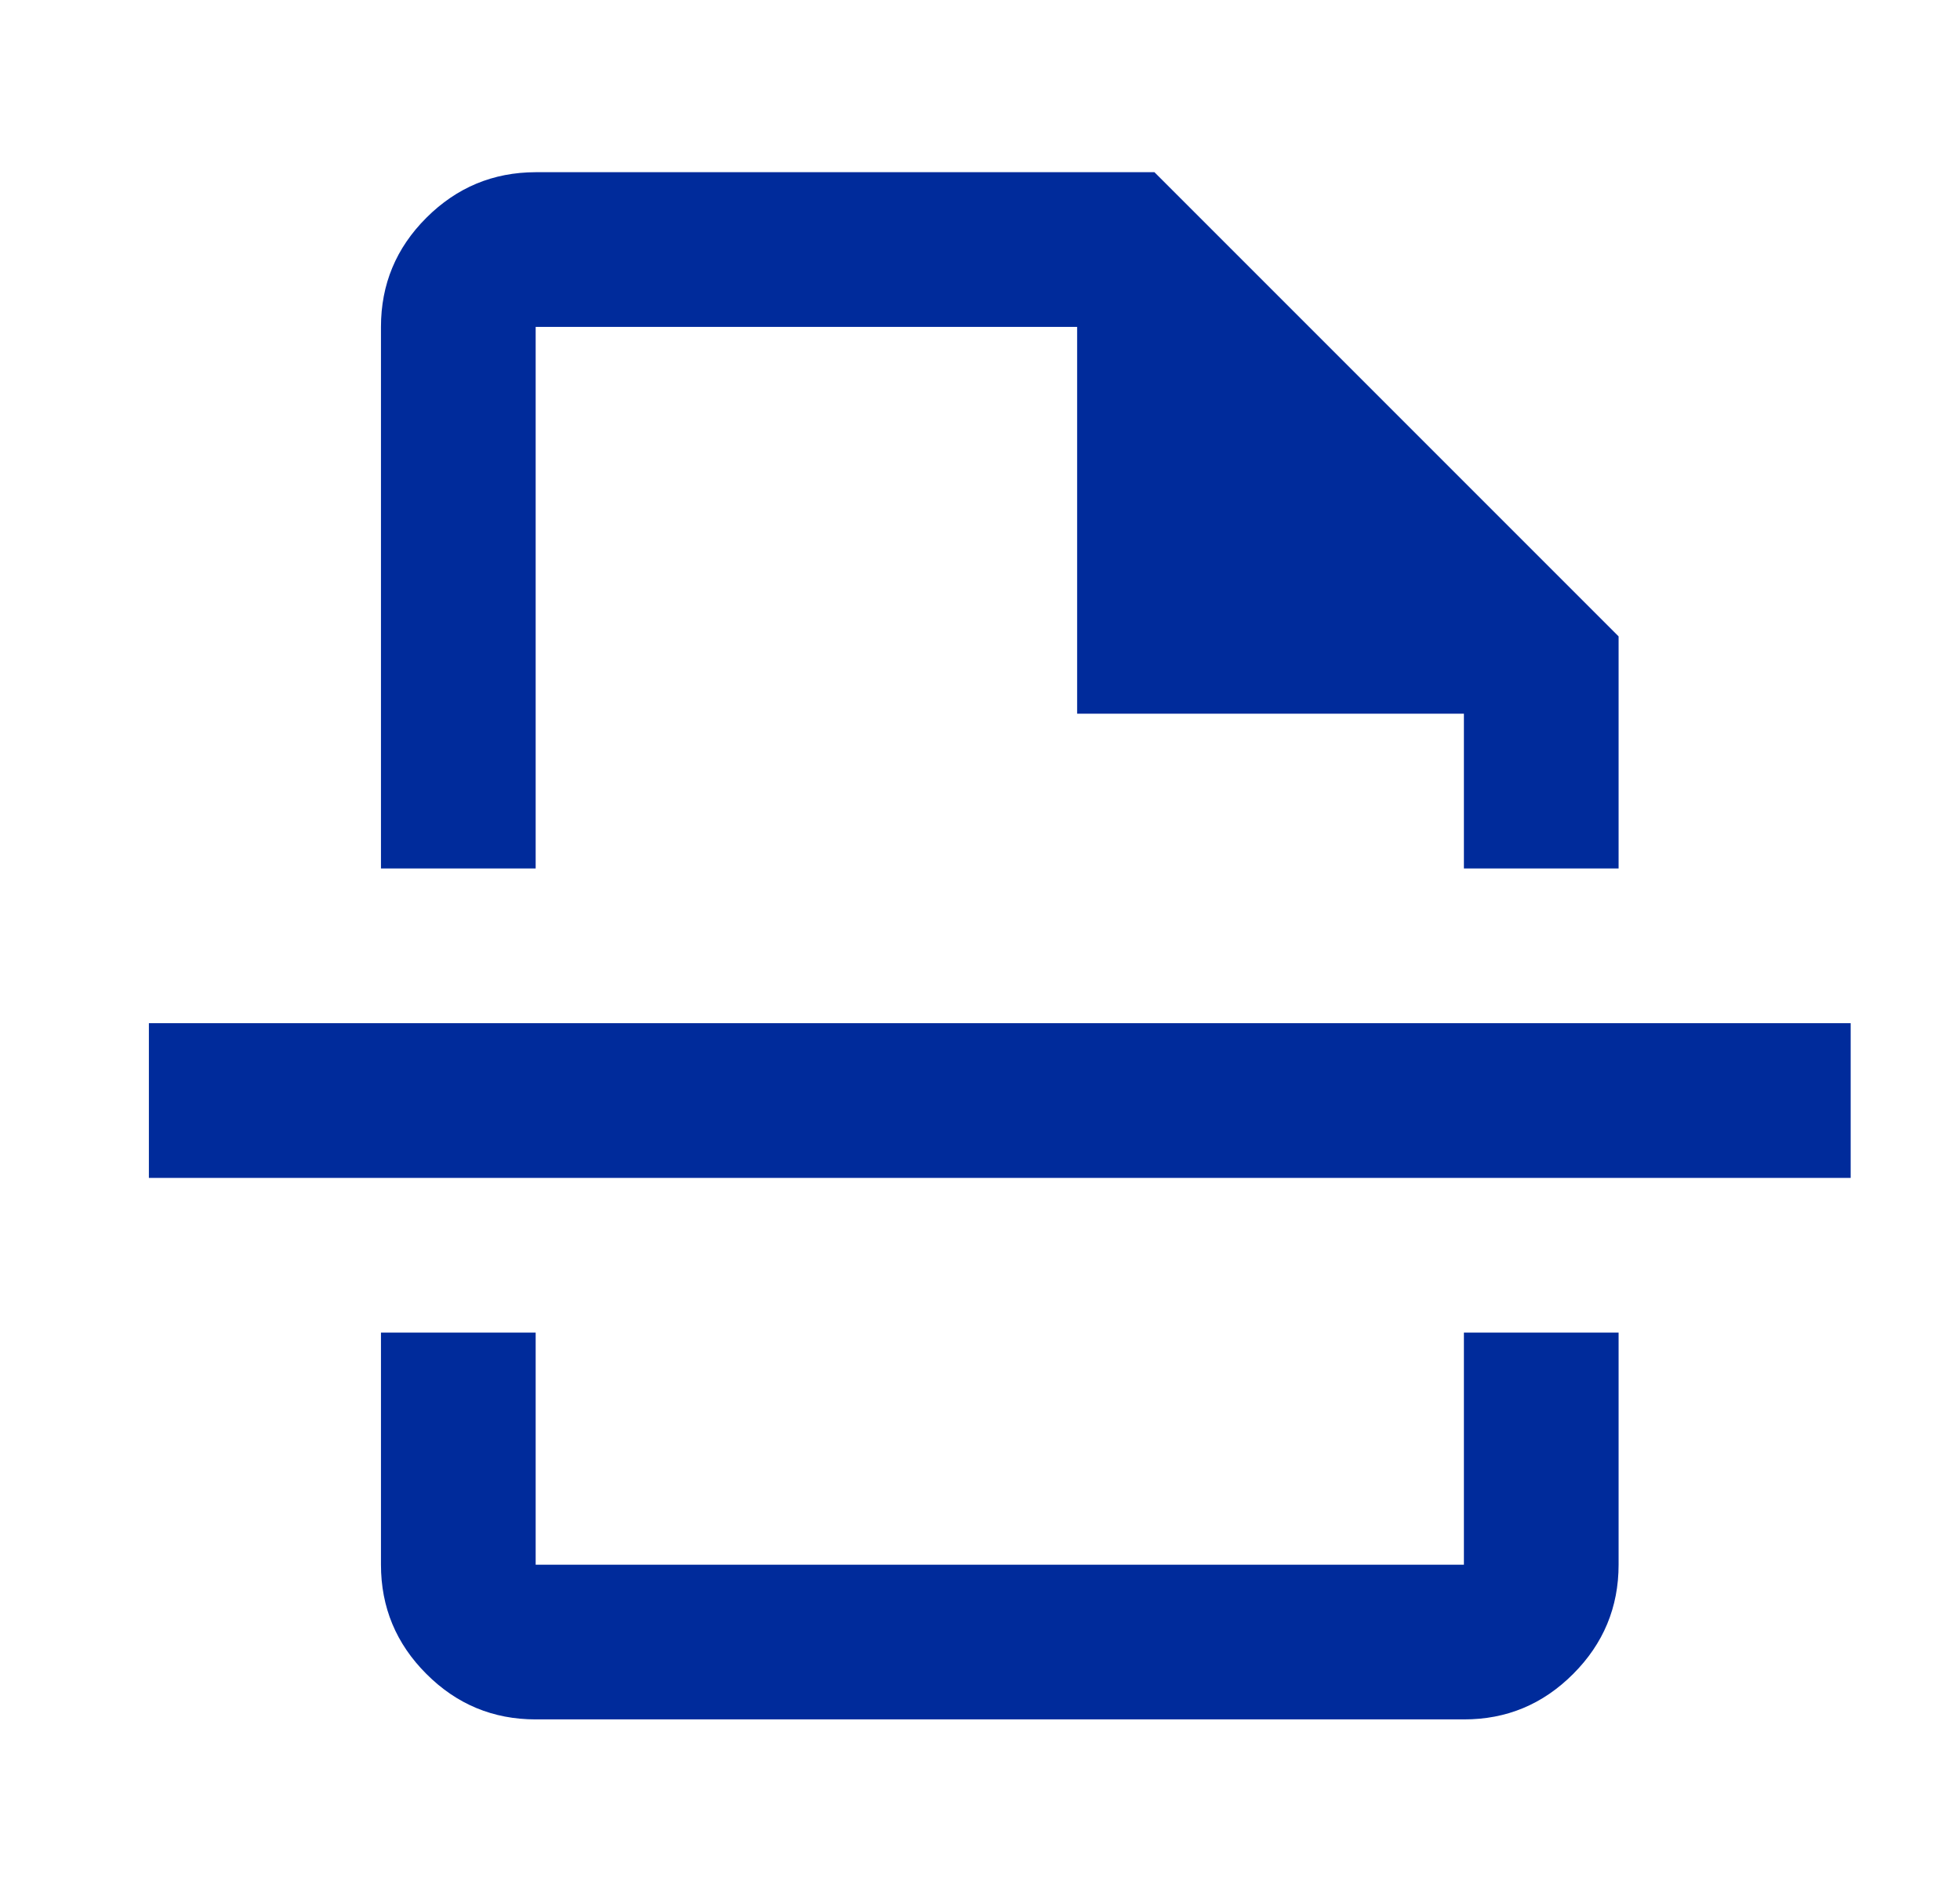
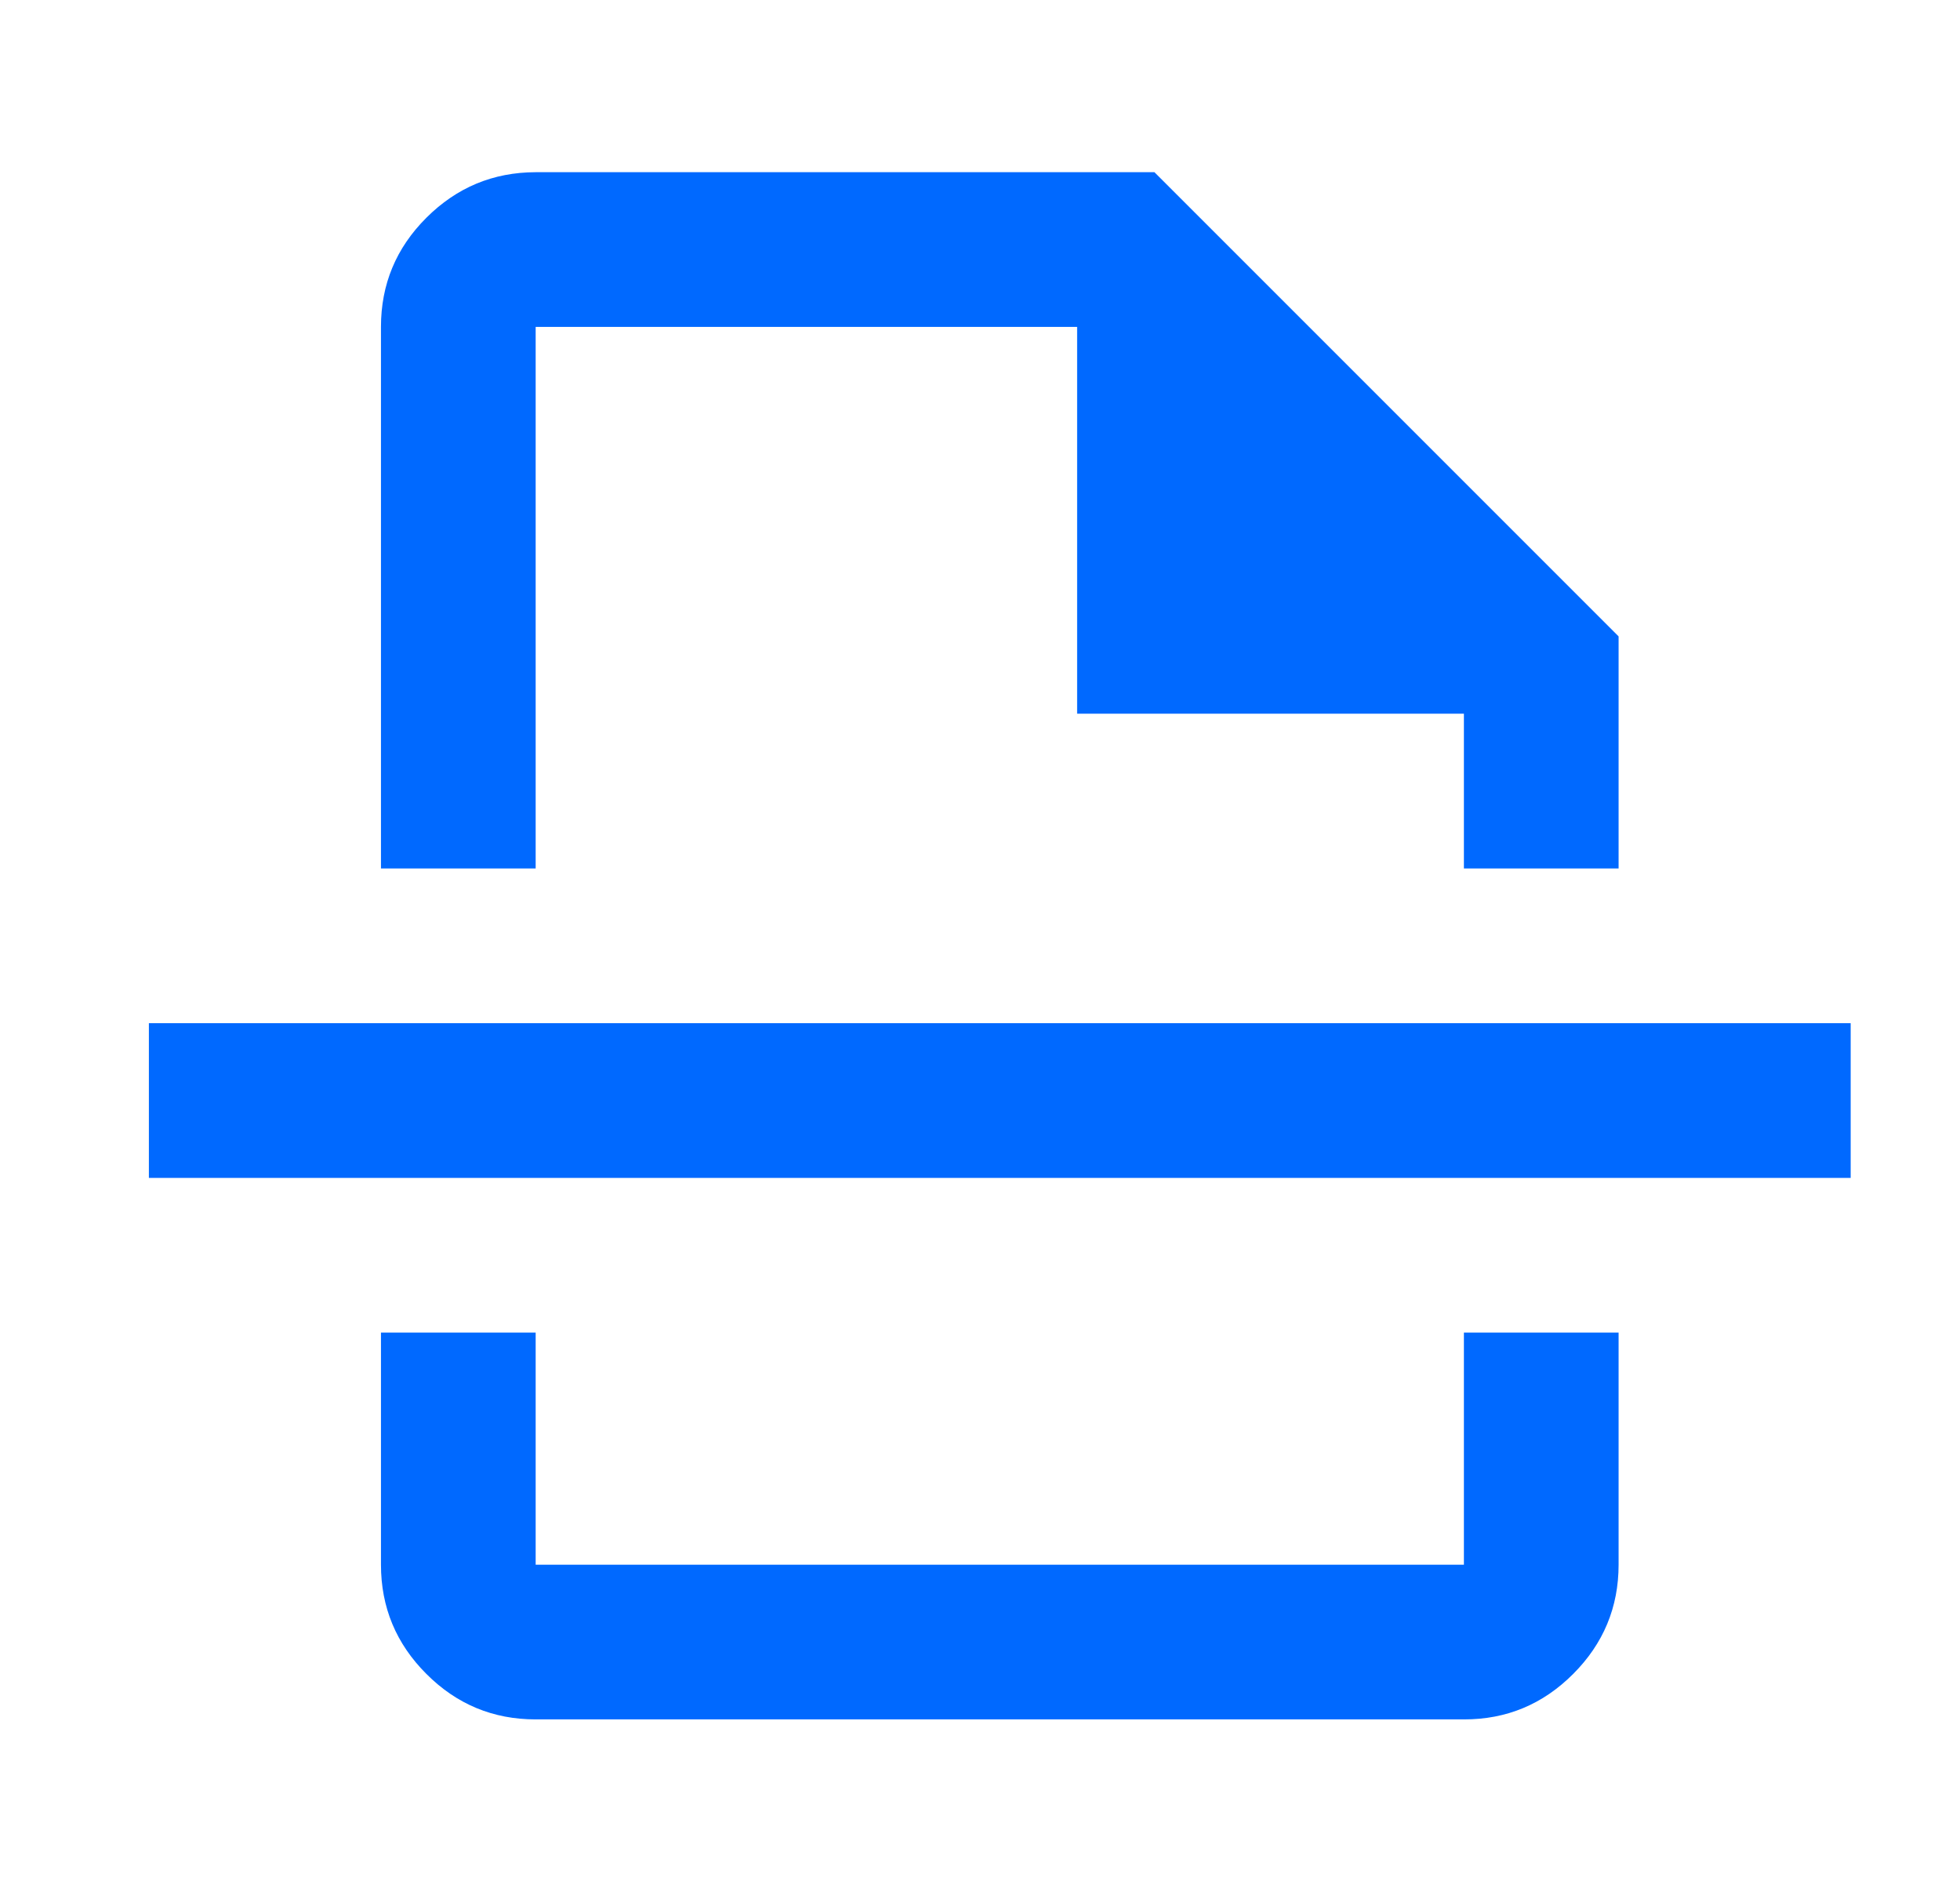
<svg xmlns="http://www.w3.org/2000/svg" width="27" height="26" viewBox="0 0 27 26" fill="none">
-   <path d="M7.379 23.684C6.793 23.684 6.291 23.476 5.874 23.058C5.457 22.642 5.248 22.14 5.248 21.553V18.356H7.379V21.553H20.166V18.356H22.297V21.553C22.297 22.139 22.088 22.641 21.671 23.058C21.254 23.476 20.753 23.685 20.166 23.684H7.379ZM5.248 11.963V4.503C5.248 3.917 5.456 3.416 5.874 2.999C6.292 2.582 6.793 2.373 7.379 2.372H15.903L22.297 8.766V11.963H20.166V9.831H14.838V4.503H7.379V11.963H5.248ZM2.051 16.225V14.094H25.494V16.225H2.051Z" fill="#002b9b" />
+   <path d="M7.379 23.684C6.793 23.684 6.291 23.476 5.874 23.058C5.457 22.642 5.248 22.14 5.248 21.553V18.356H7.379V21.553H20.166V18.356H22.297V21.553C22.297 22.139 22.088 22.641 21.671 23.058C21.254 23.476 20.753 23.685 20.166 23.684H7.379ZM5.248 11.963V4.503C5.248 3.917 5.456 3.416 5.874 2.999C6.292 2.582 6.793 2.373 7.379 2.372H15.903L22.297 8.766V11.963H20.166V9.831H14.838V4.503H7.379V11.963H5.248ZM2.051 16.225V14.094H25.494V16.225H2.051Z" fill="#0069ff" />
</svg>
